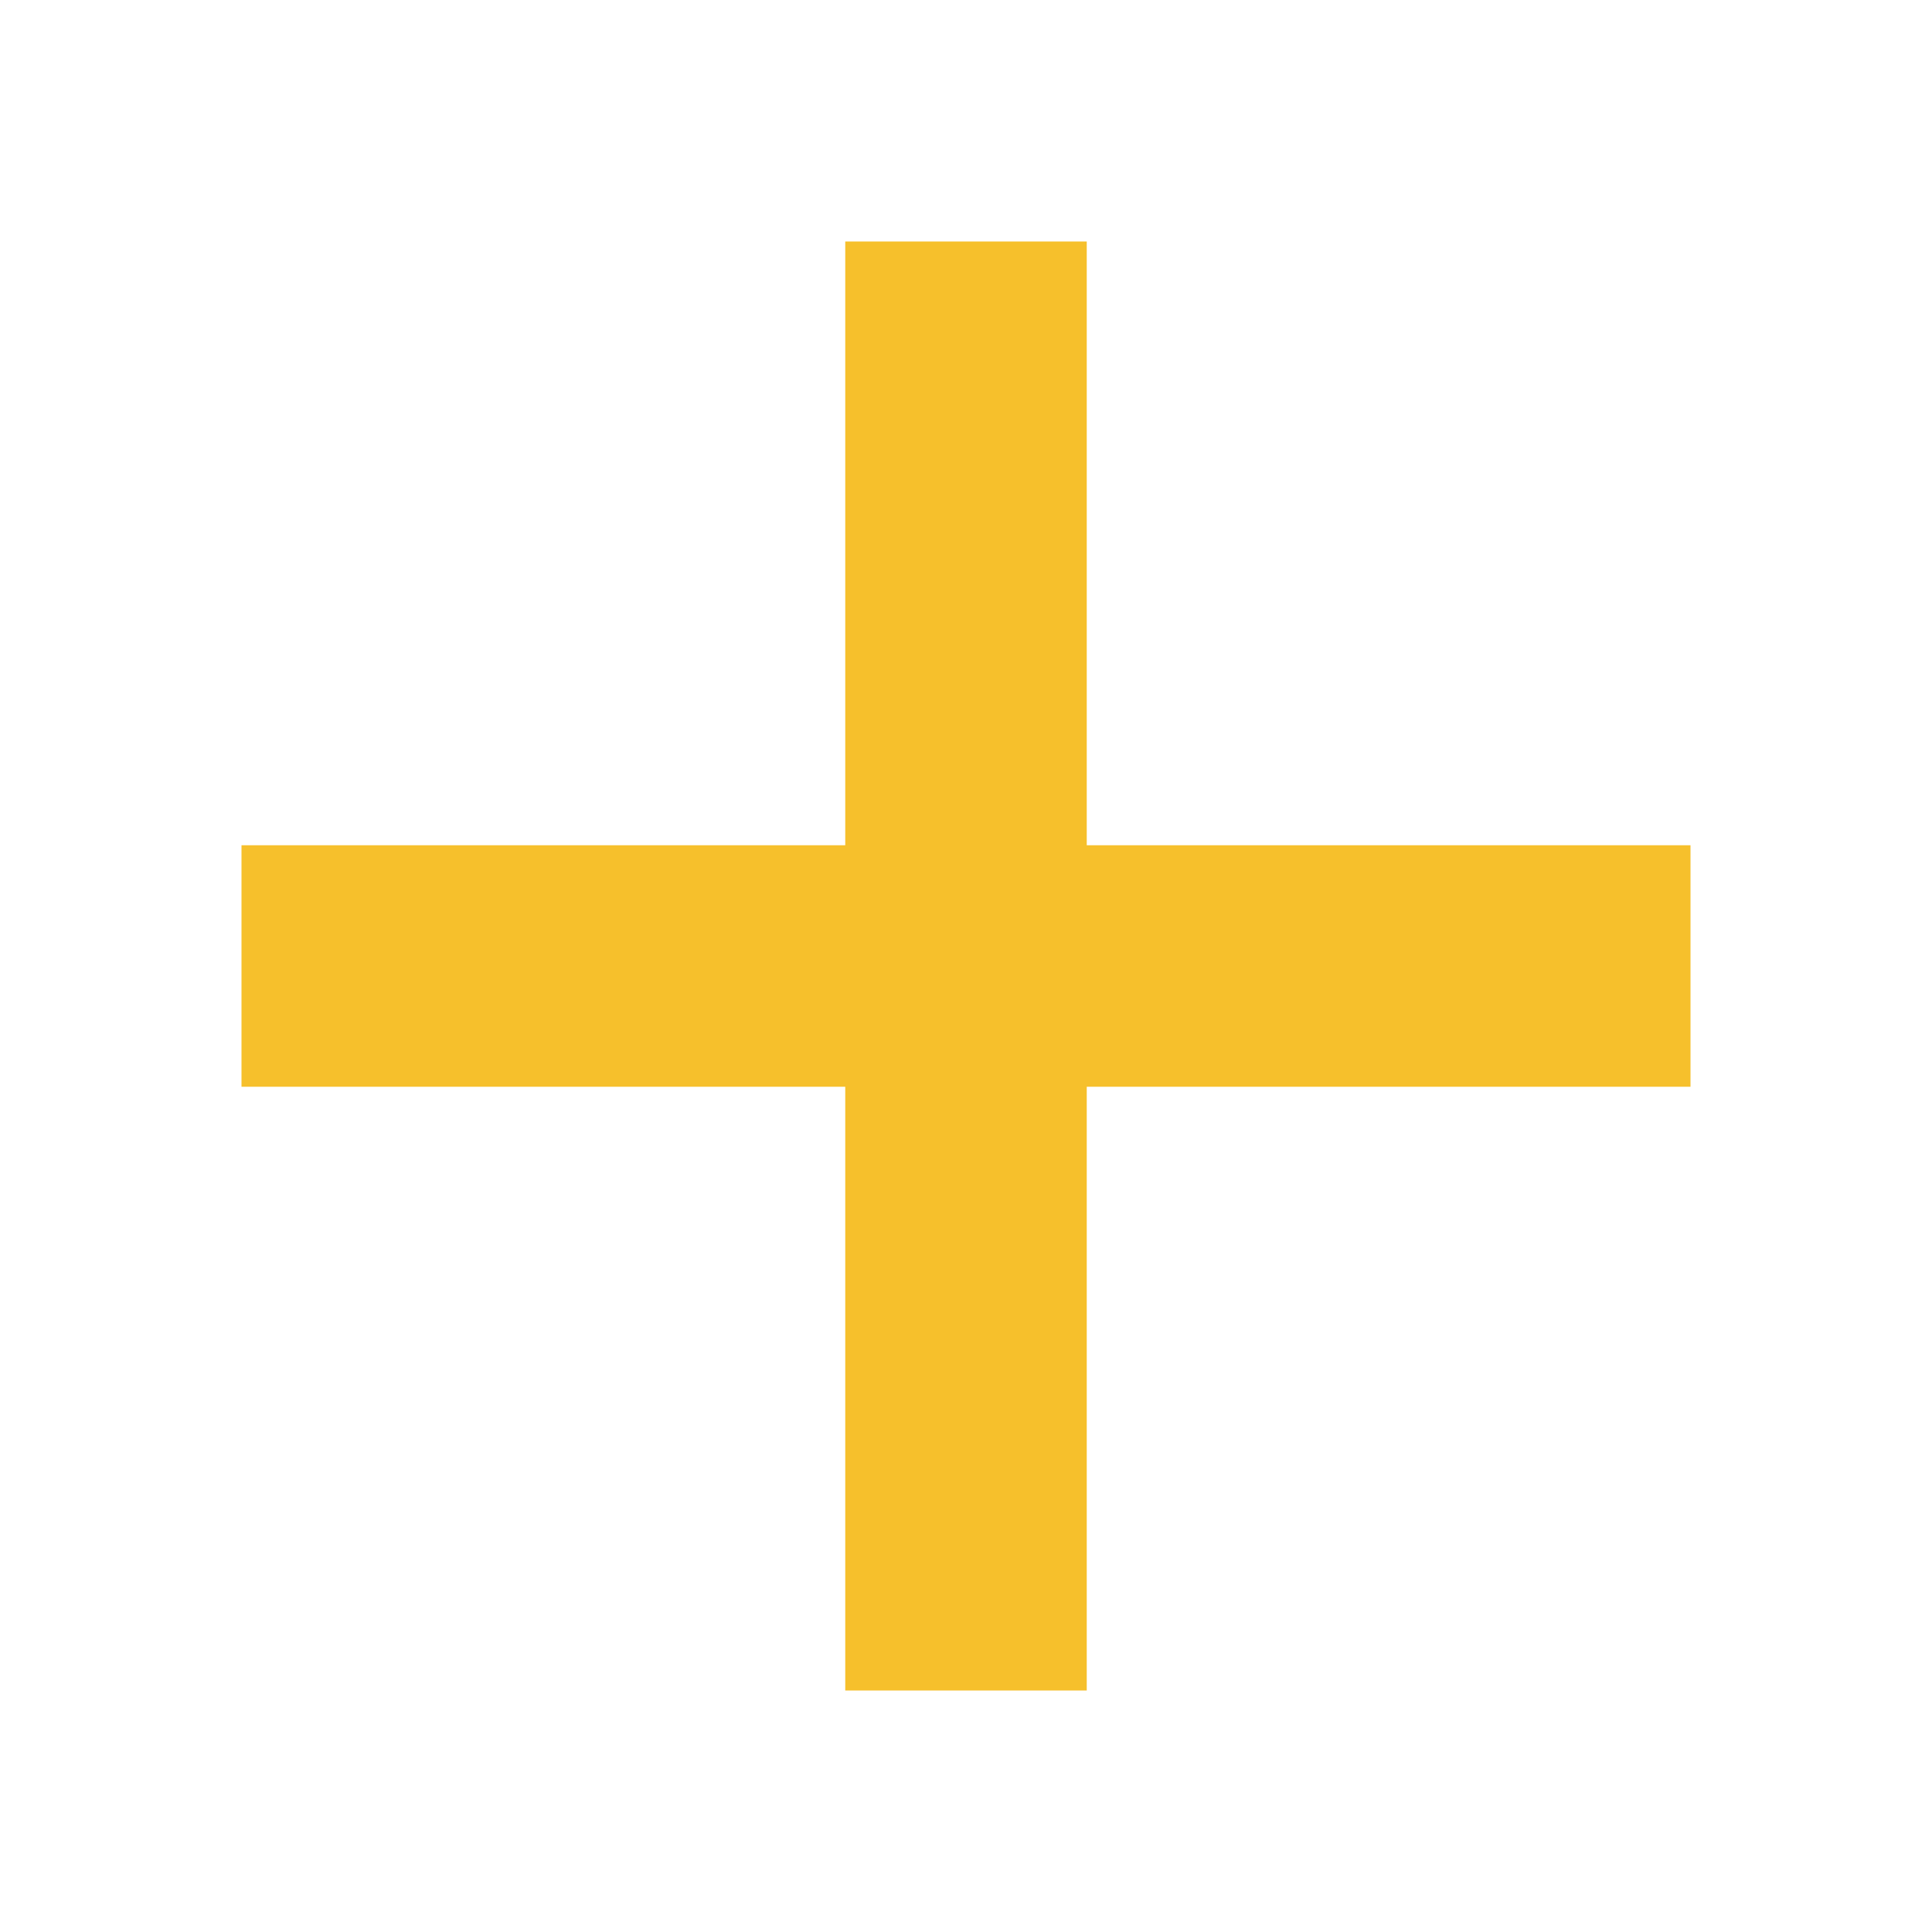
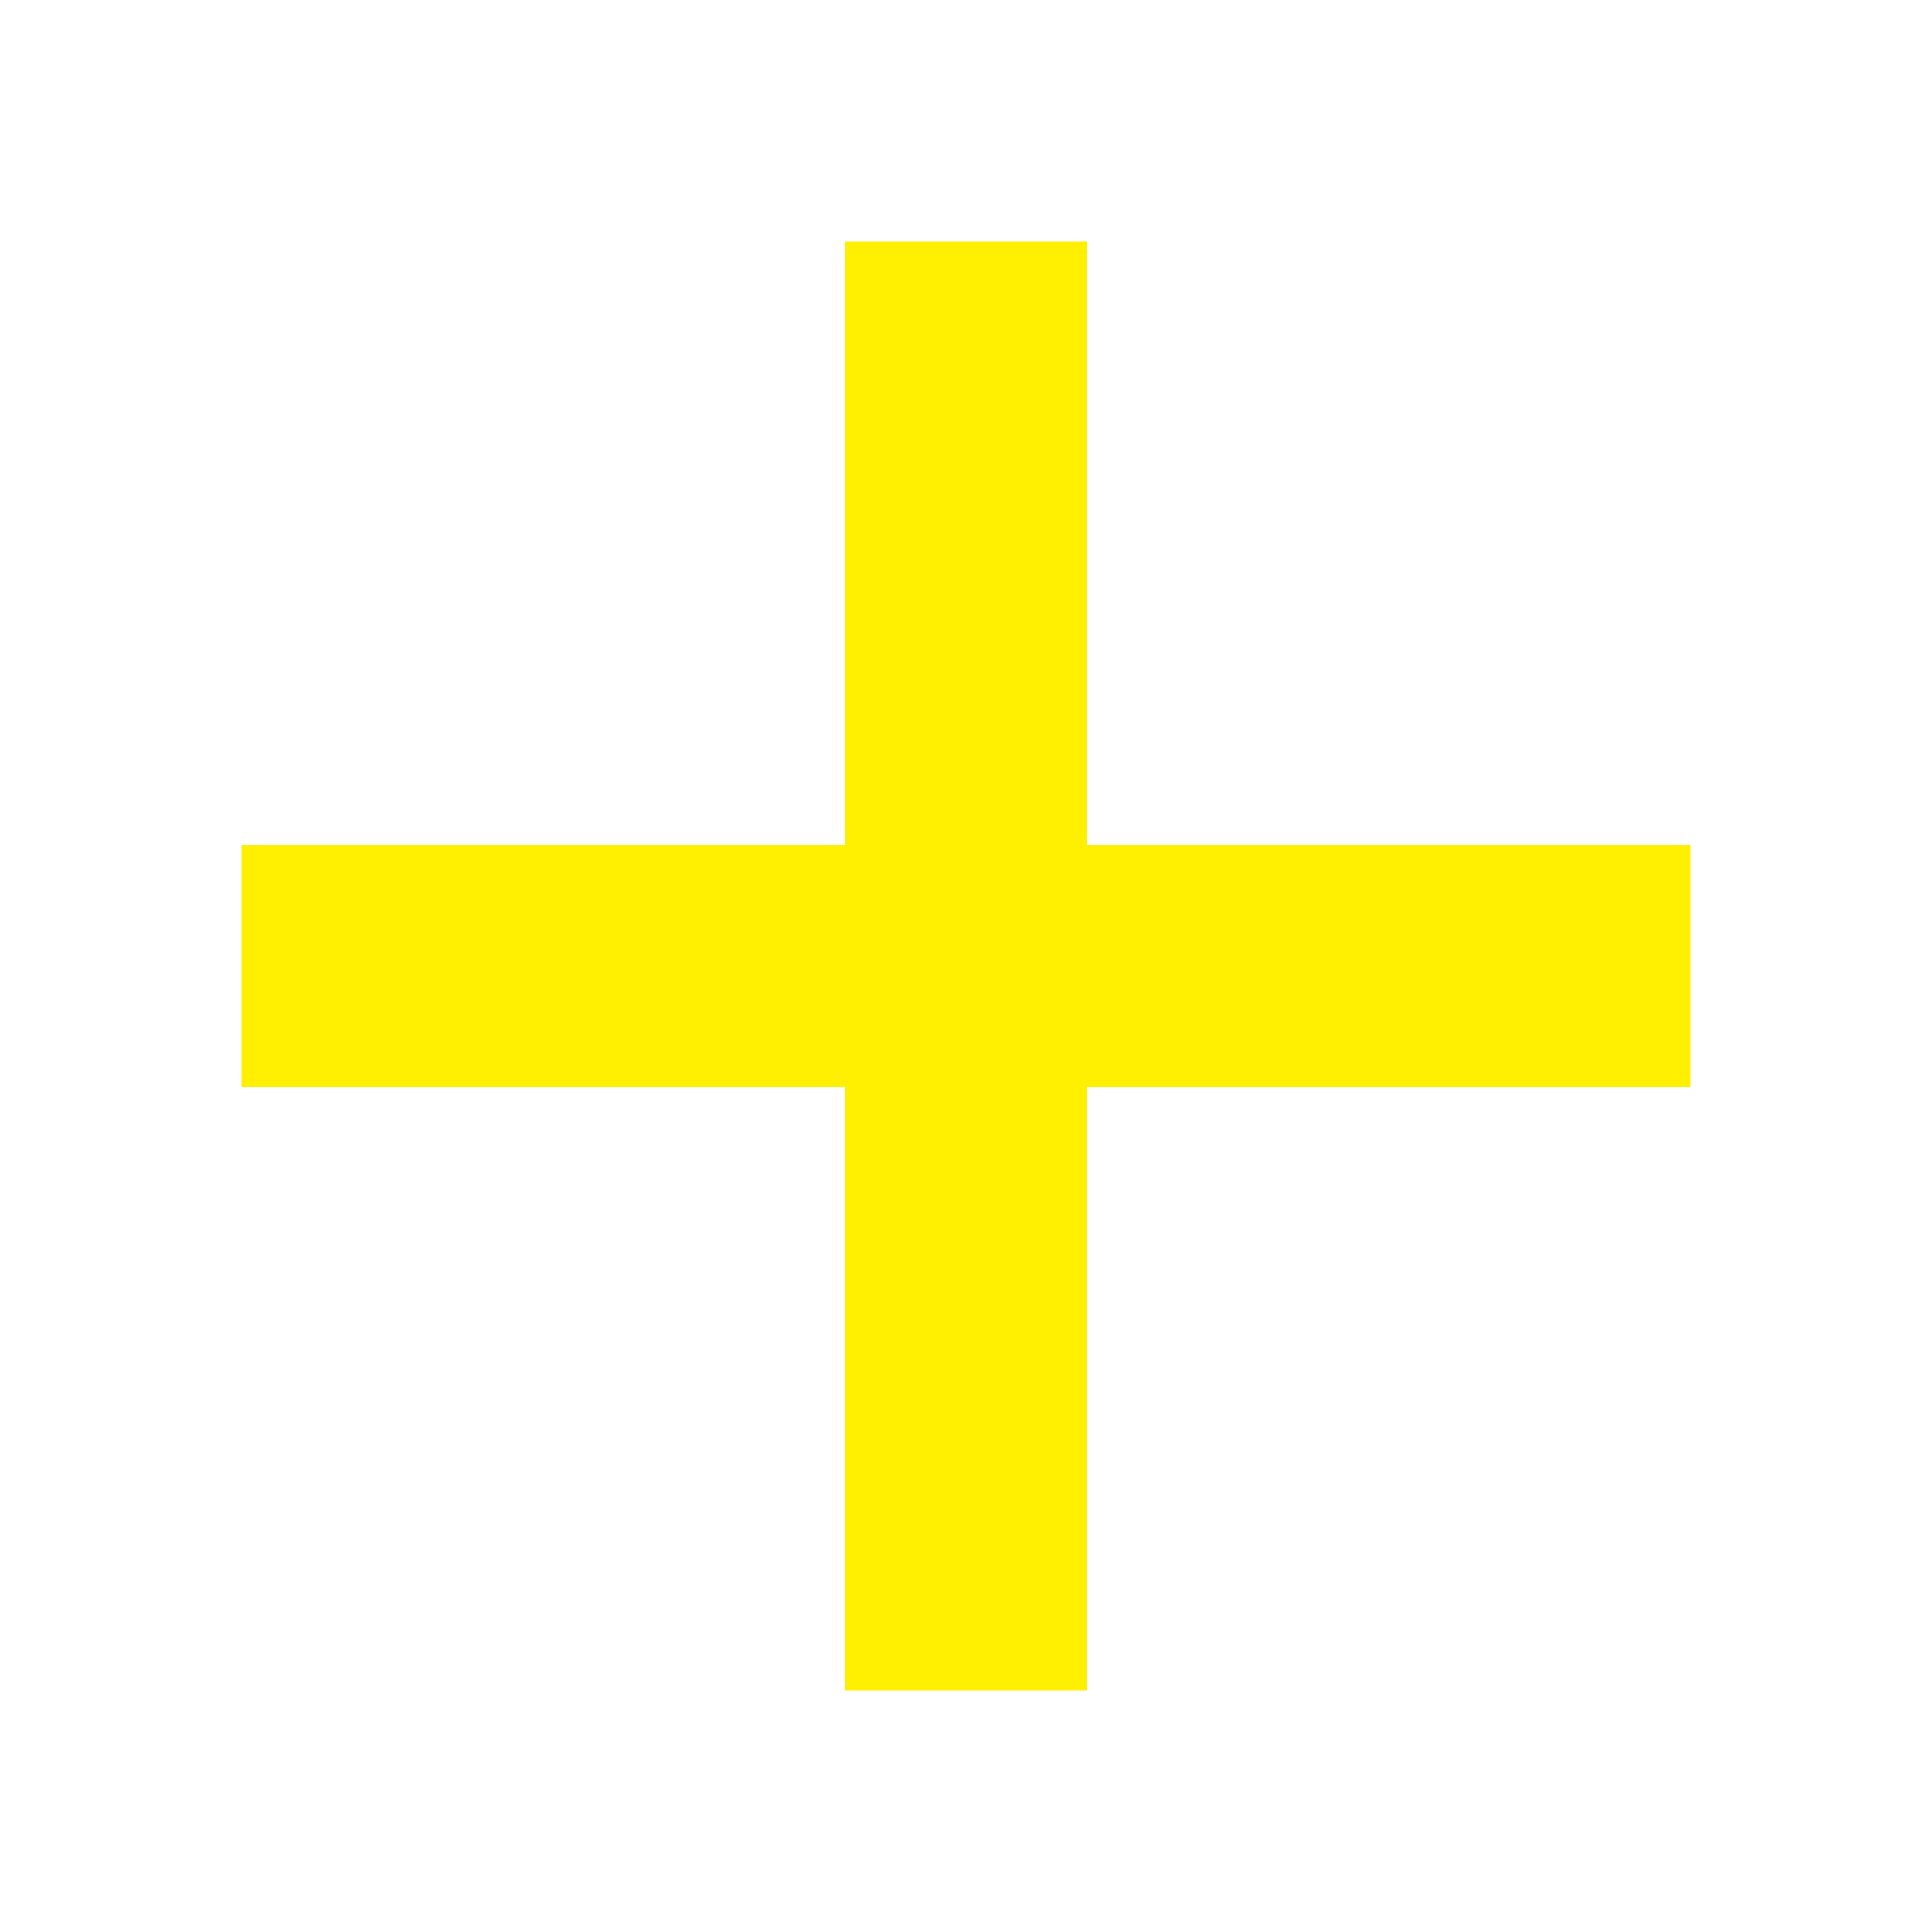
<svg xmlns="http://www.w3.org/2000/svg" id="Capa_20" data-name="Capa 20" viewBox="0 0 16 16">
  <defs>
    <style>
      .cls-1 {
-         fill: #f6c02c;
+         fill: #ffef00;
        fill-rule: evenodd;
      }
    </style>
  </defs>
  <g id="Add-purple">
    <g id="ic-add-purple">
      <polygon id="Path_18951" data-name="Path 18951" class="cls-1" points="14 7 9 7 9 2 7 2 7 7 2 7 2 9 7 9 7 14 9 14 9 9 14 9 14 7" />
    </g>
  </g>
</svg>
